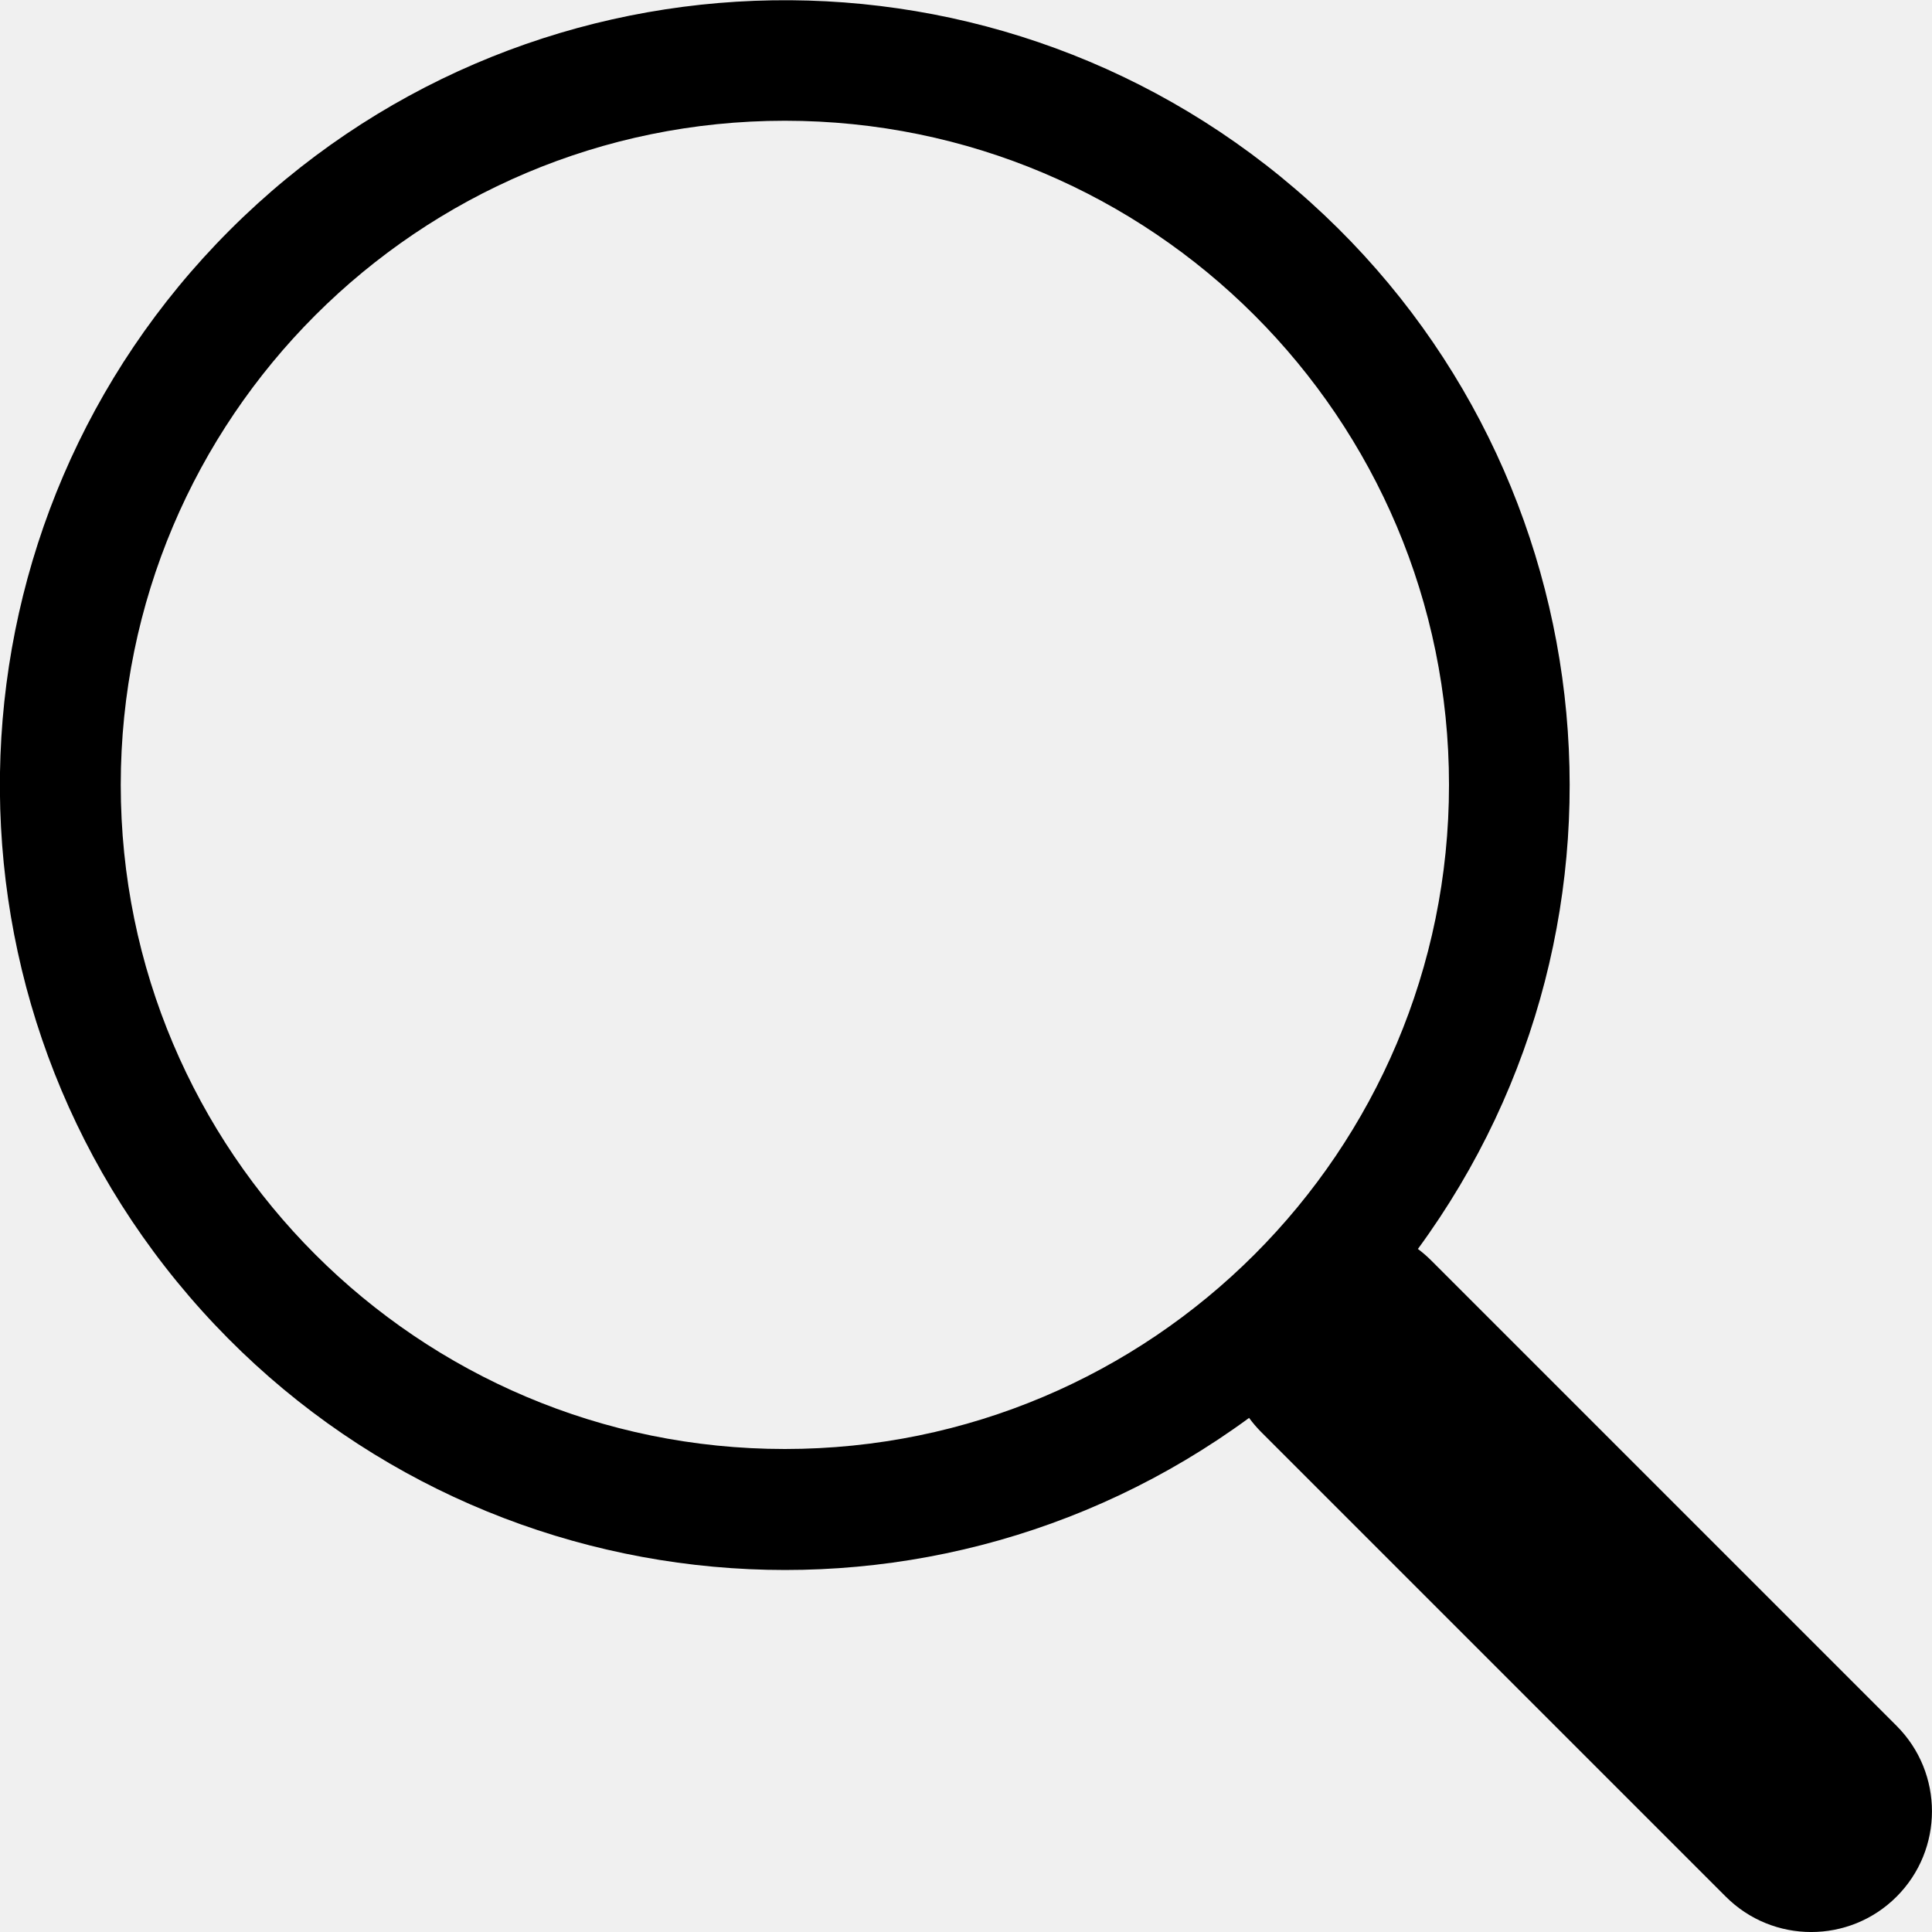
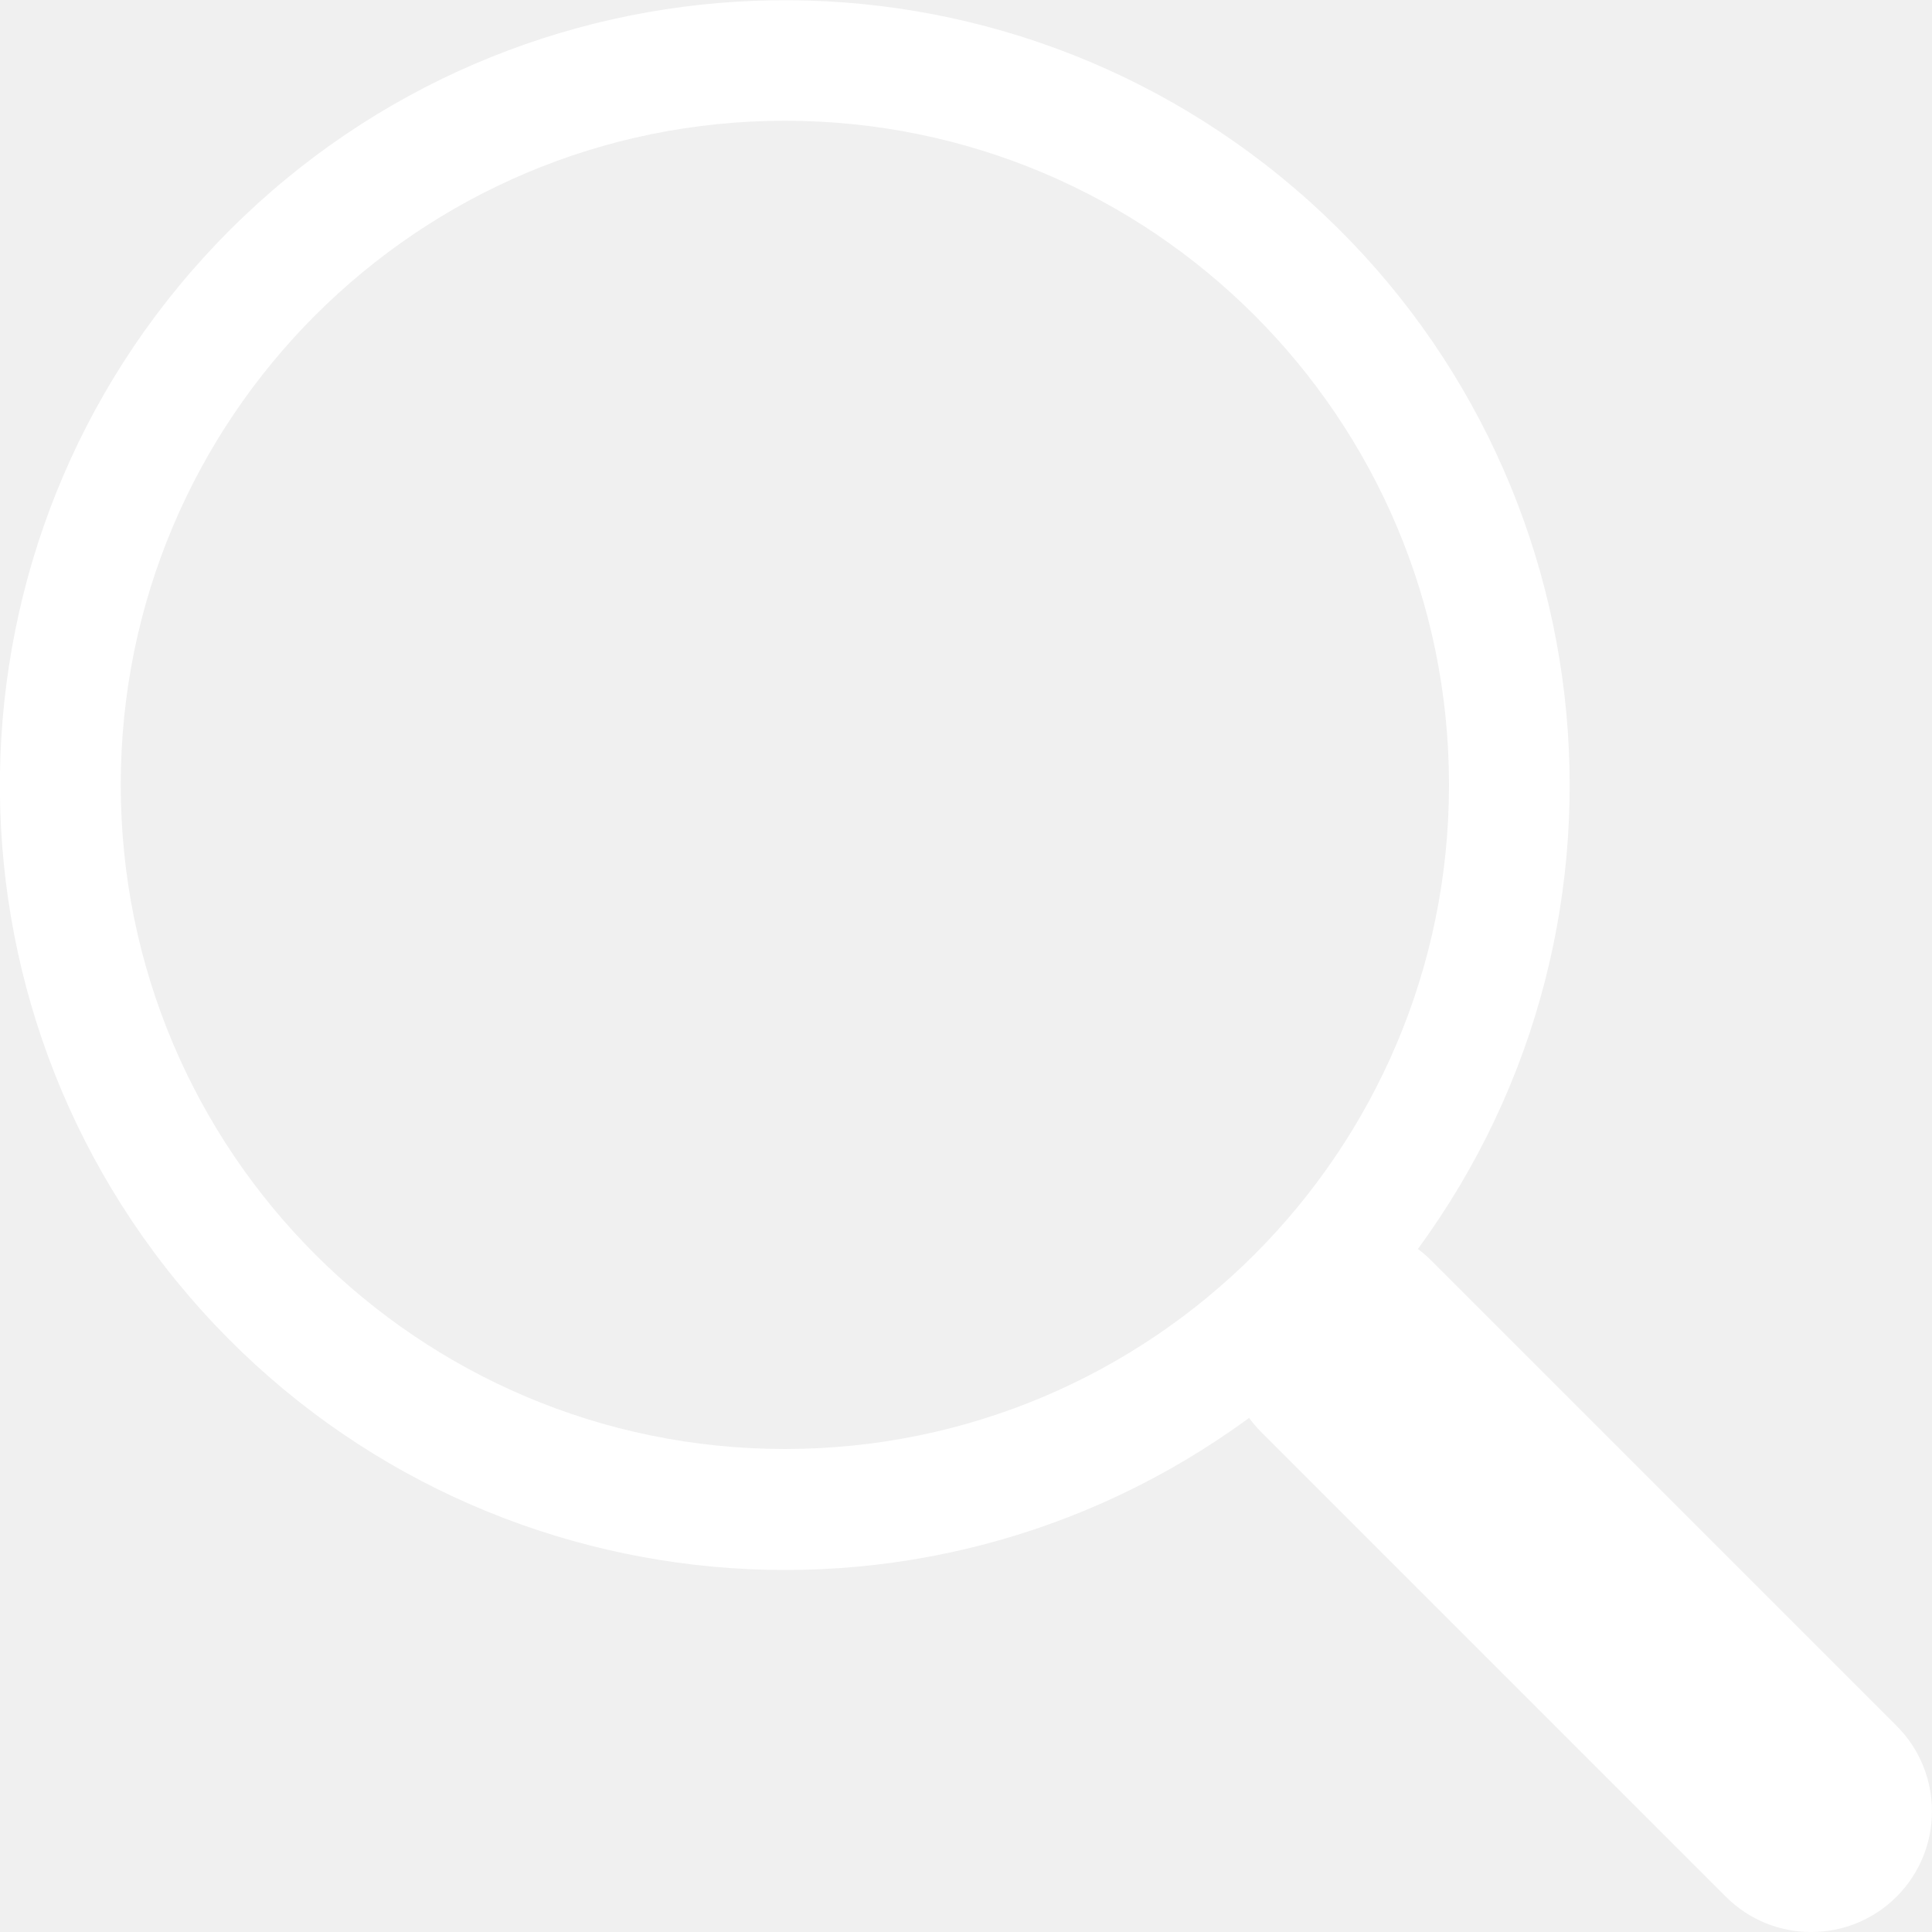
- <svg xmlns="http://www.w3.org/2000/svg" width="16" height="16" fill="currentColor" class="bi bi-search" viewBox="0 0 16 16">
+ <svg xmlns="http://www.w3.org/2000/svg" width="16" height="16" fill="white" class="bi bi-search" viewBox="0 0 16 16">
  <path d="M11.742 10.344a6.5 6.5 0 1 0-1.397 1.398h-.001q.044.06.098.115l3.85 3.85a1 1 0 0 0 1.415-1.414l-3.85-3.85a1 1 0 0 0-.115-.1zM12 6.5a5.5 5.5 0 1 1-11 0 5.5 5.5 0 0 1 11 0" />
</svg>
